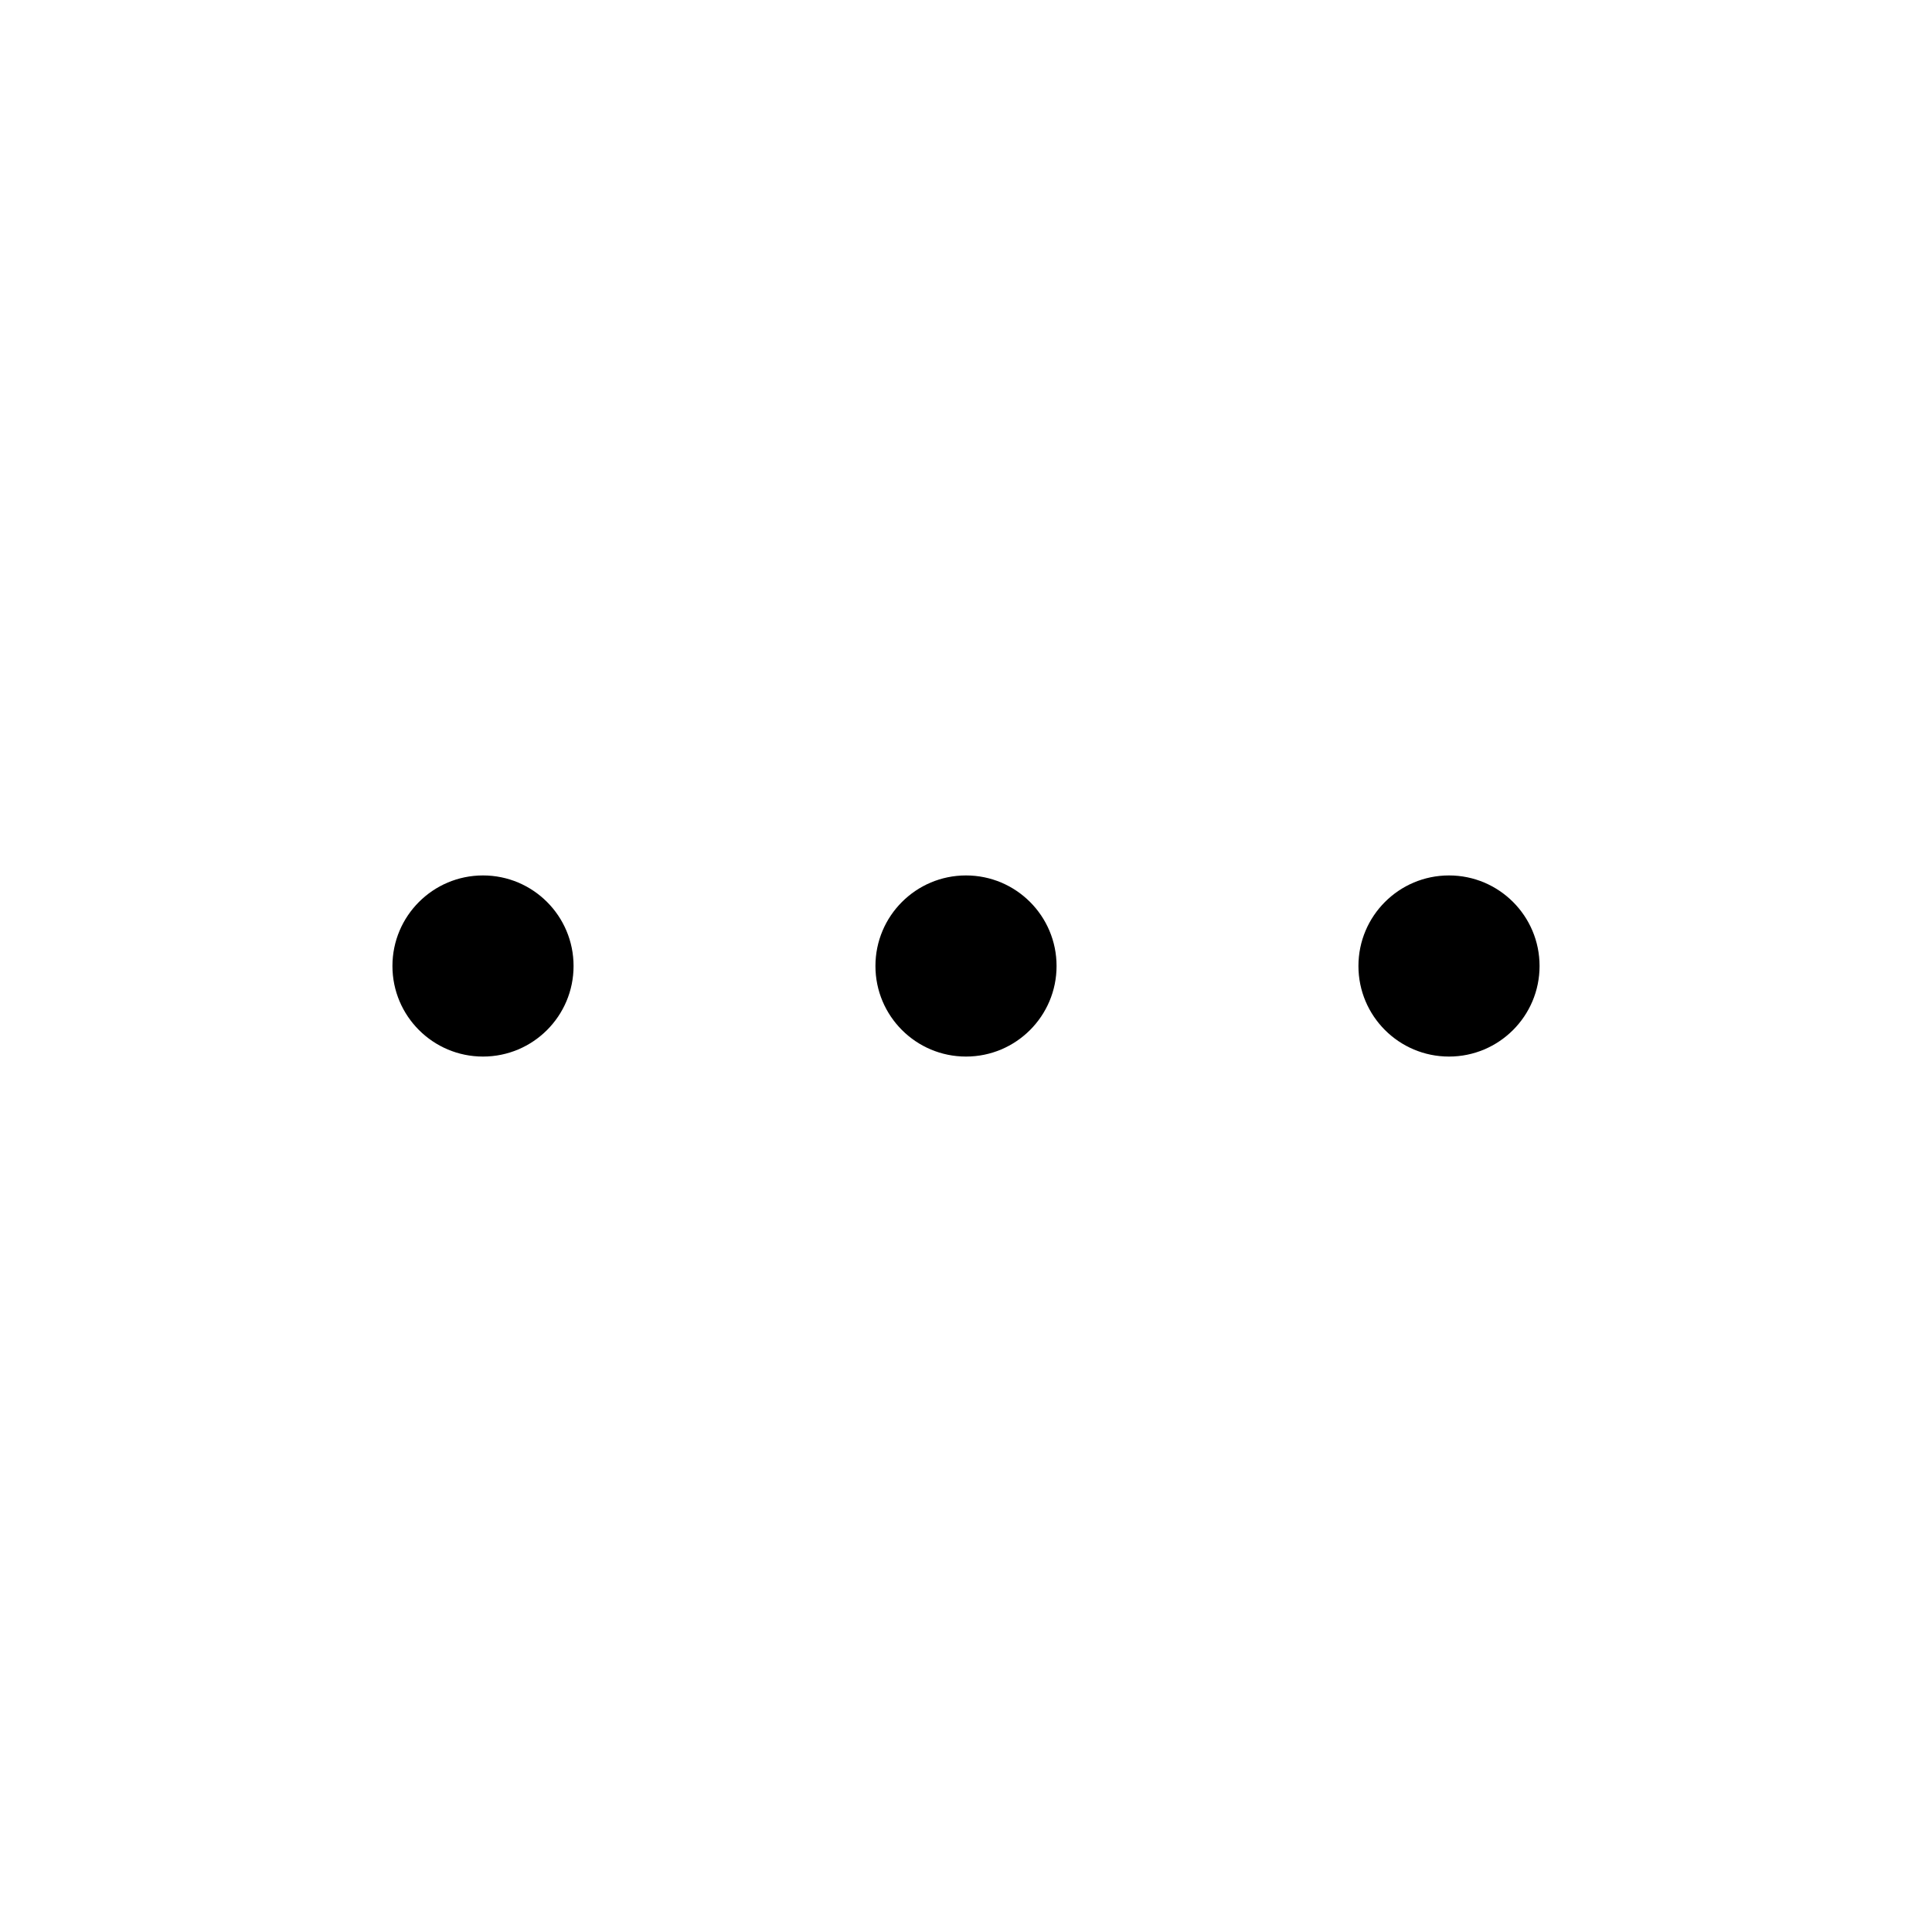
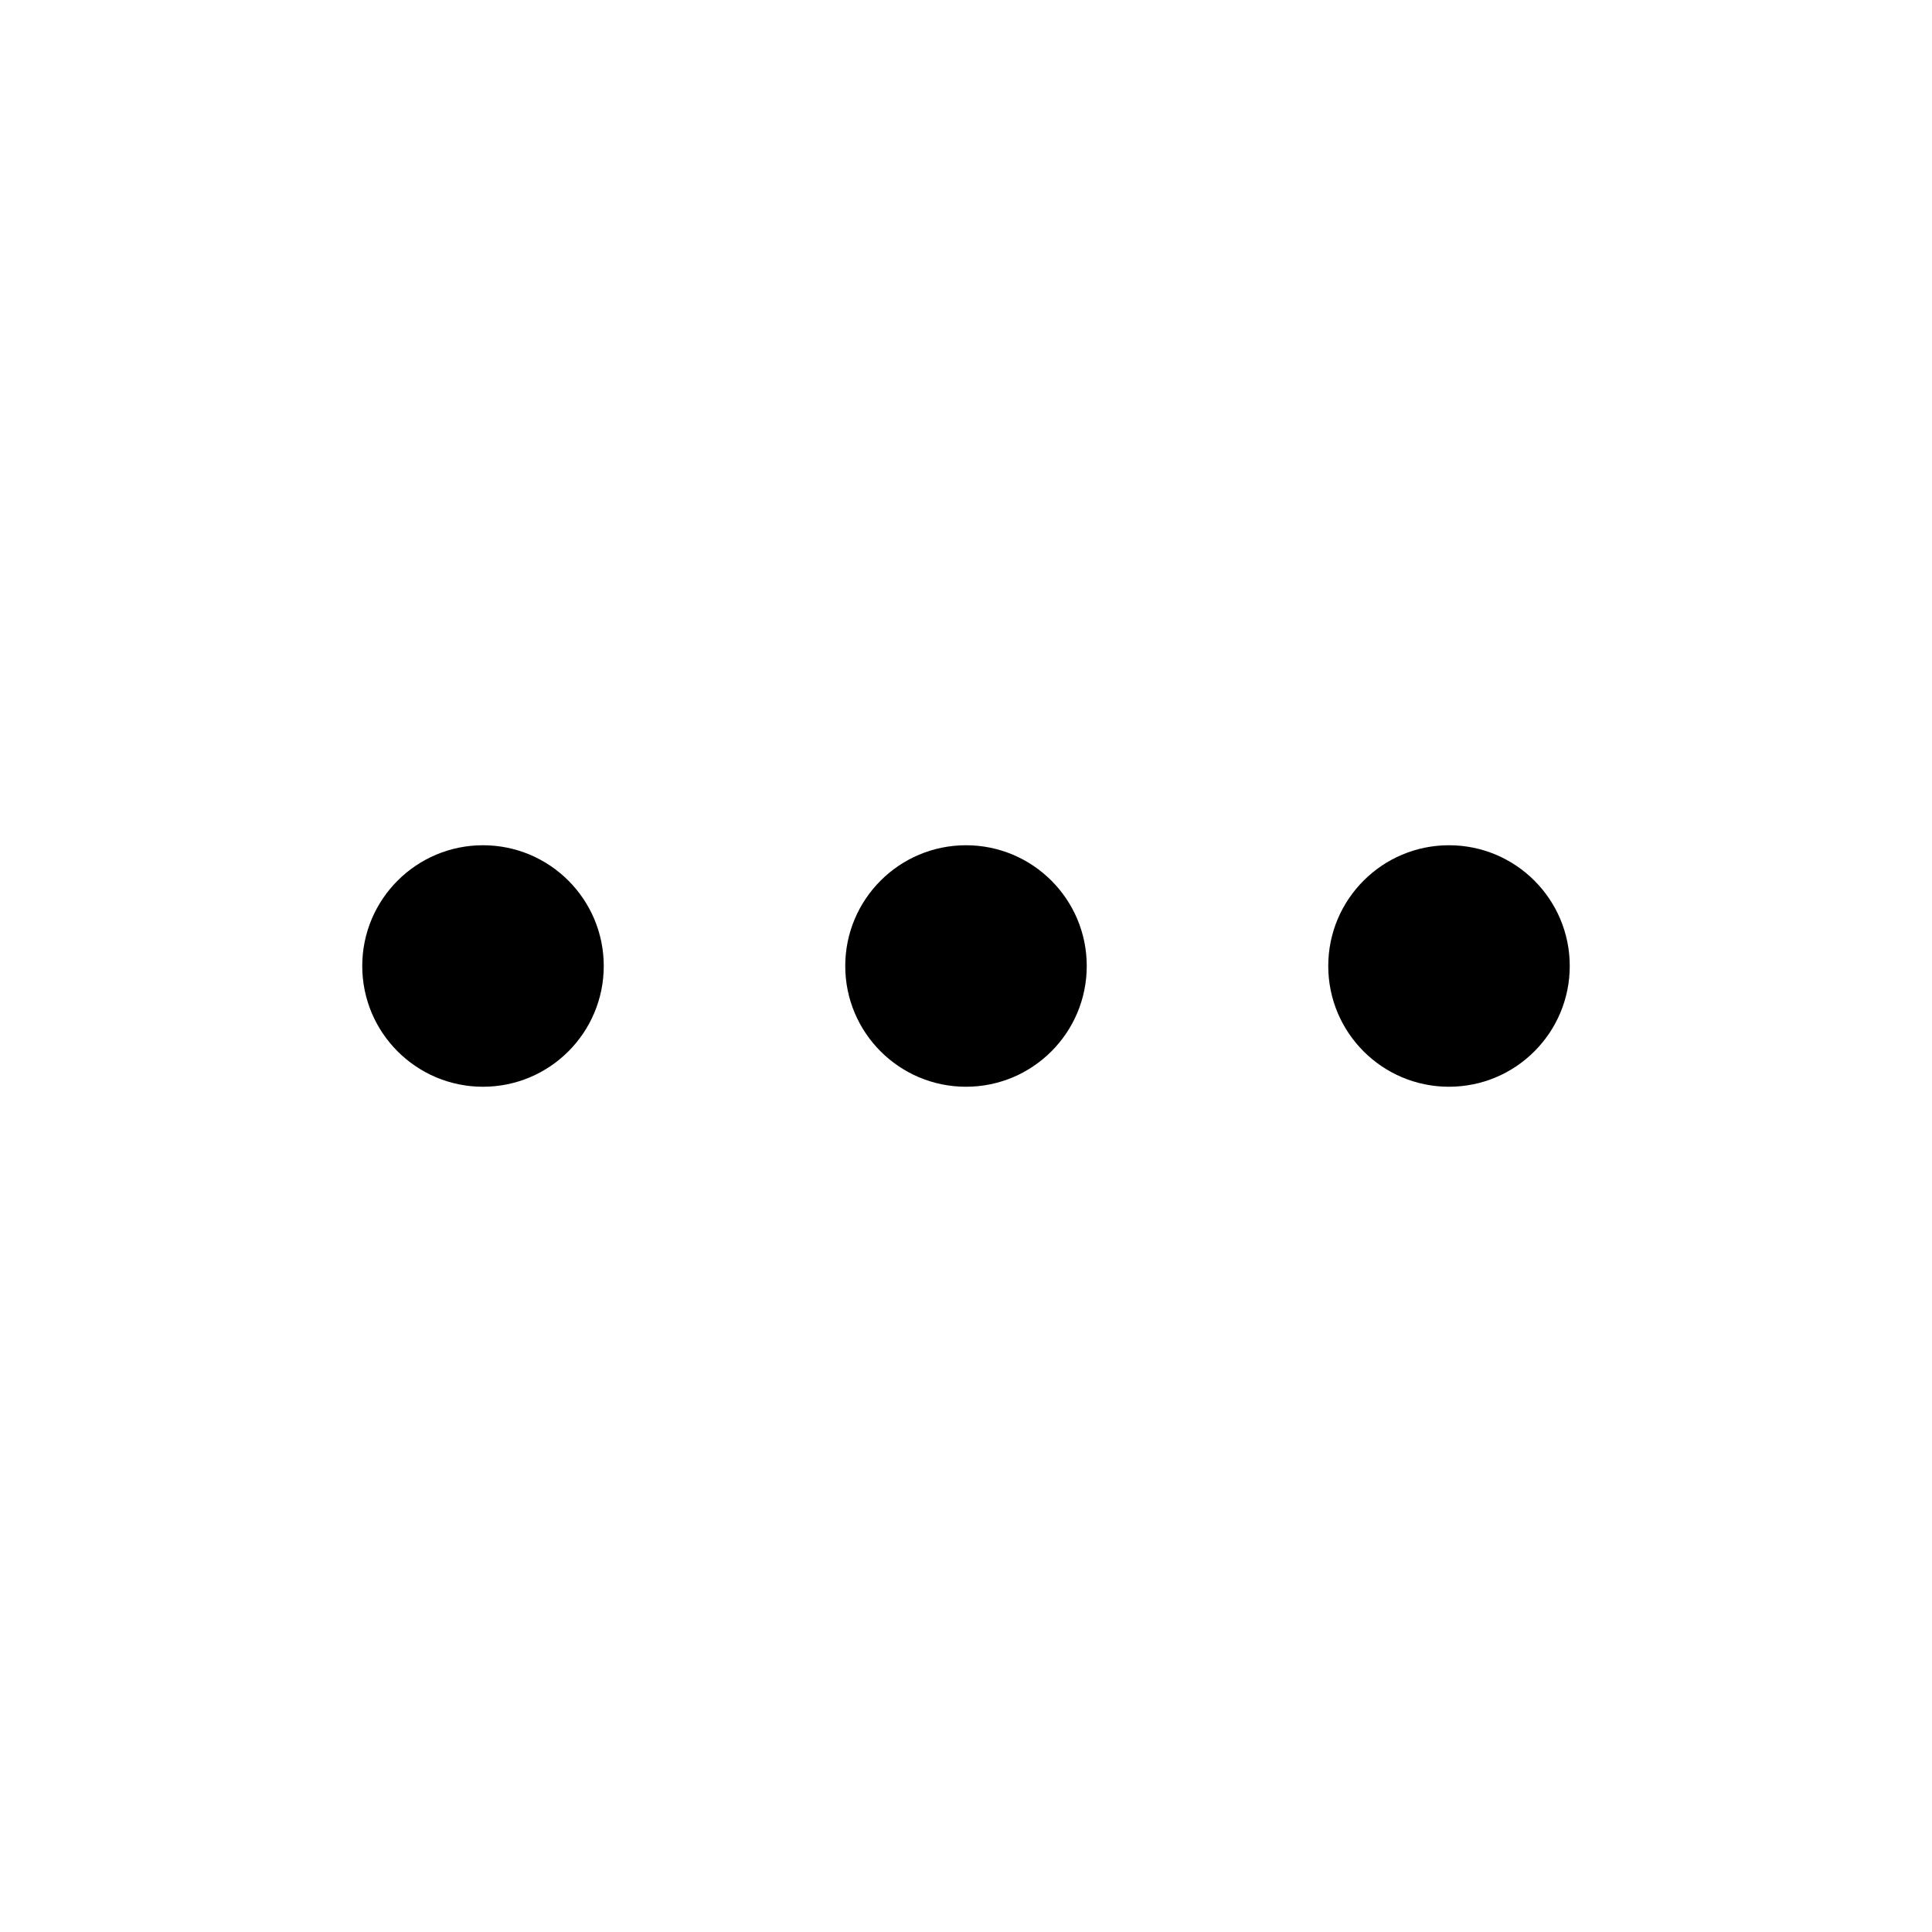
<svg xmlns="http://www.w3.org/2000/svg" viewBox="0 0 256 256">
  <rect width="256" height="256" fill="none" />
-   <circle cx="128" cy="128" r="12" />
-   <circle cx="192" cy="128" r="12" />
-   <circle cx="64" cy="128" r="12" />
+   <circle cx="128" cy="128" r="16" />
+   <circle cx="64" cy="128" r="16" />
+   <circle cx="192" cy="128" r="16" />
</svg>
